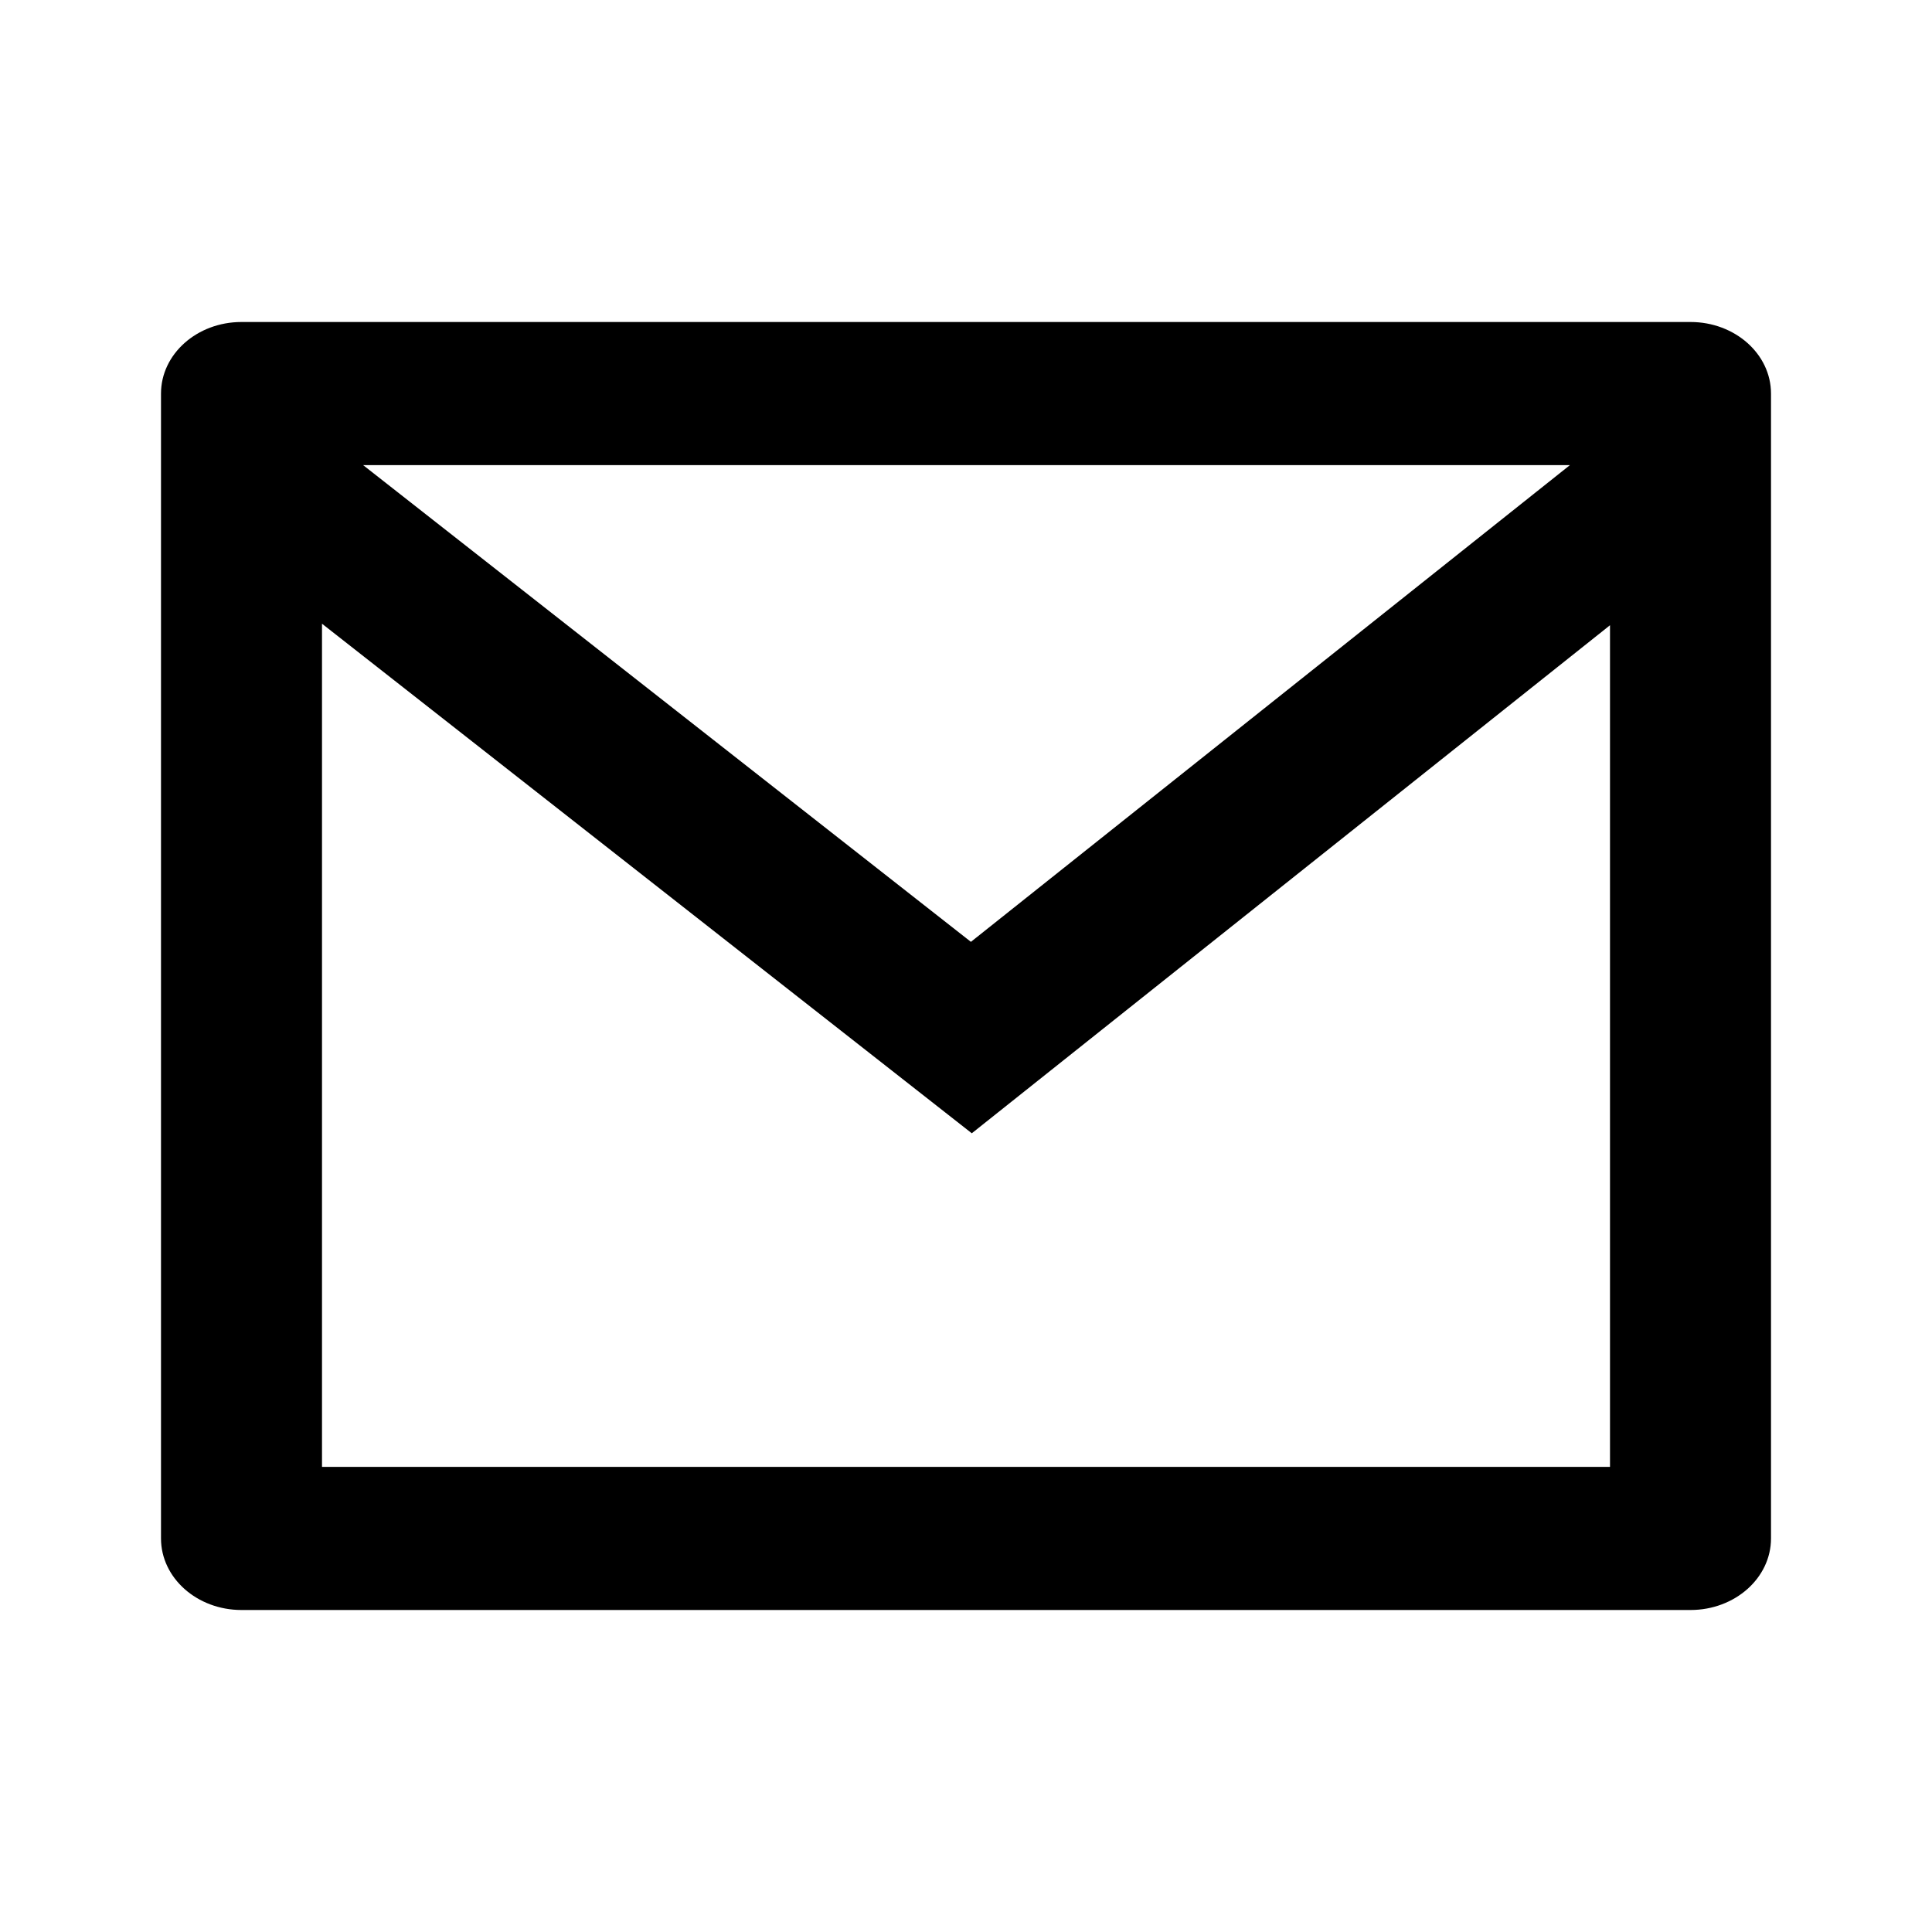
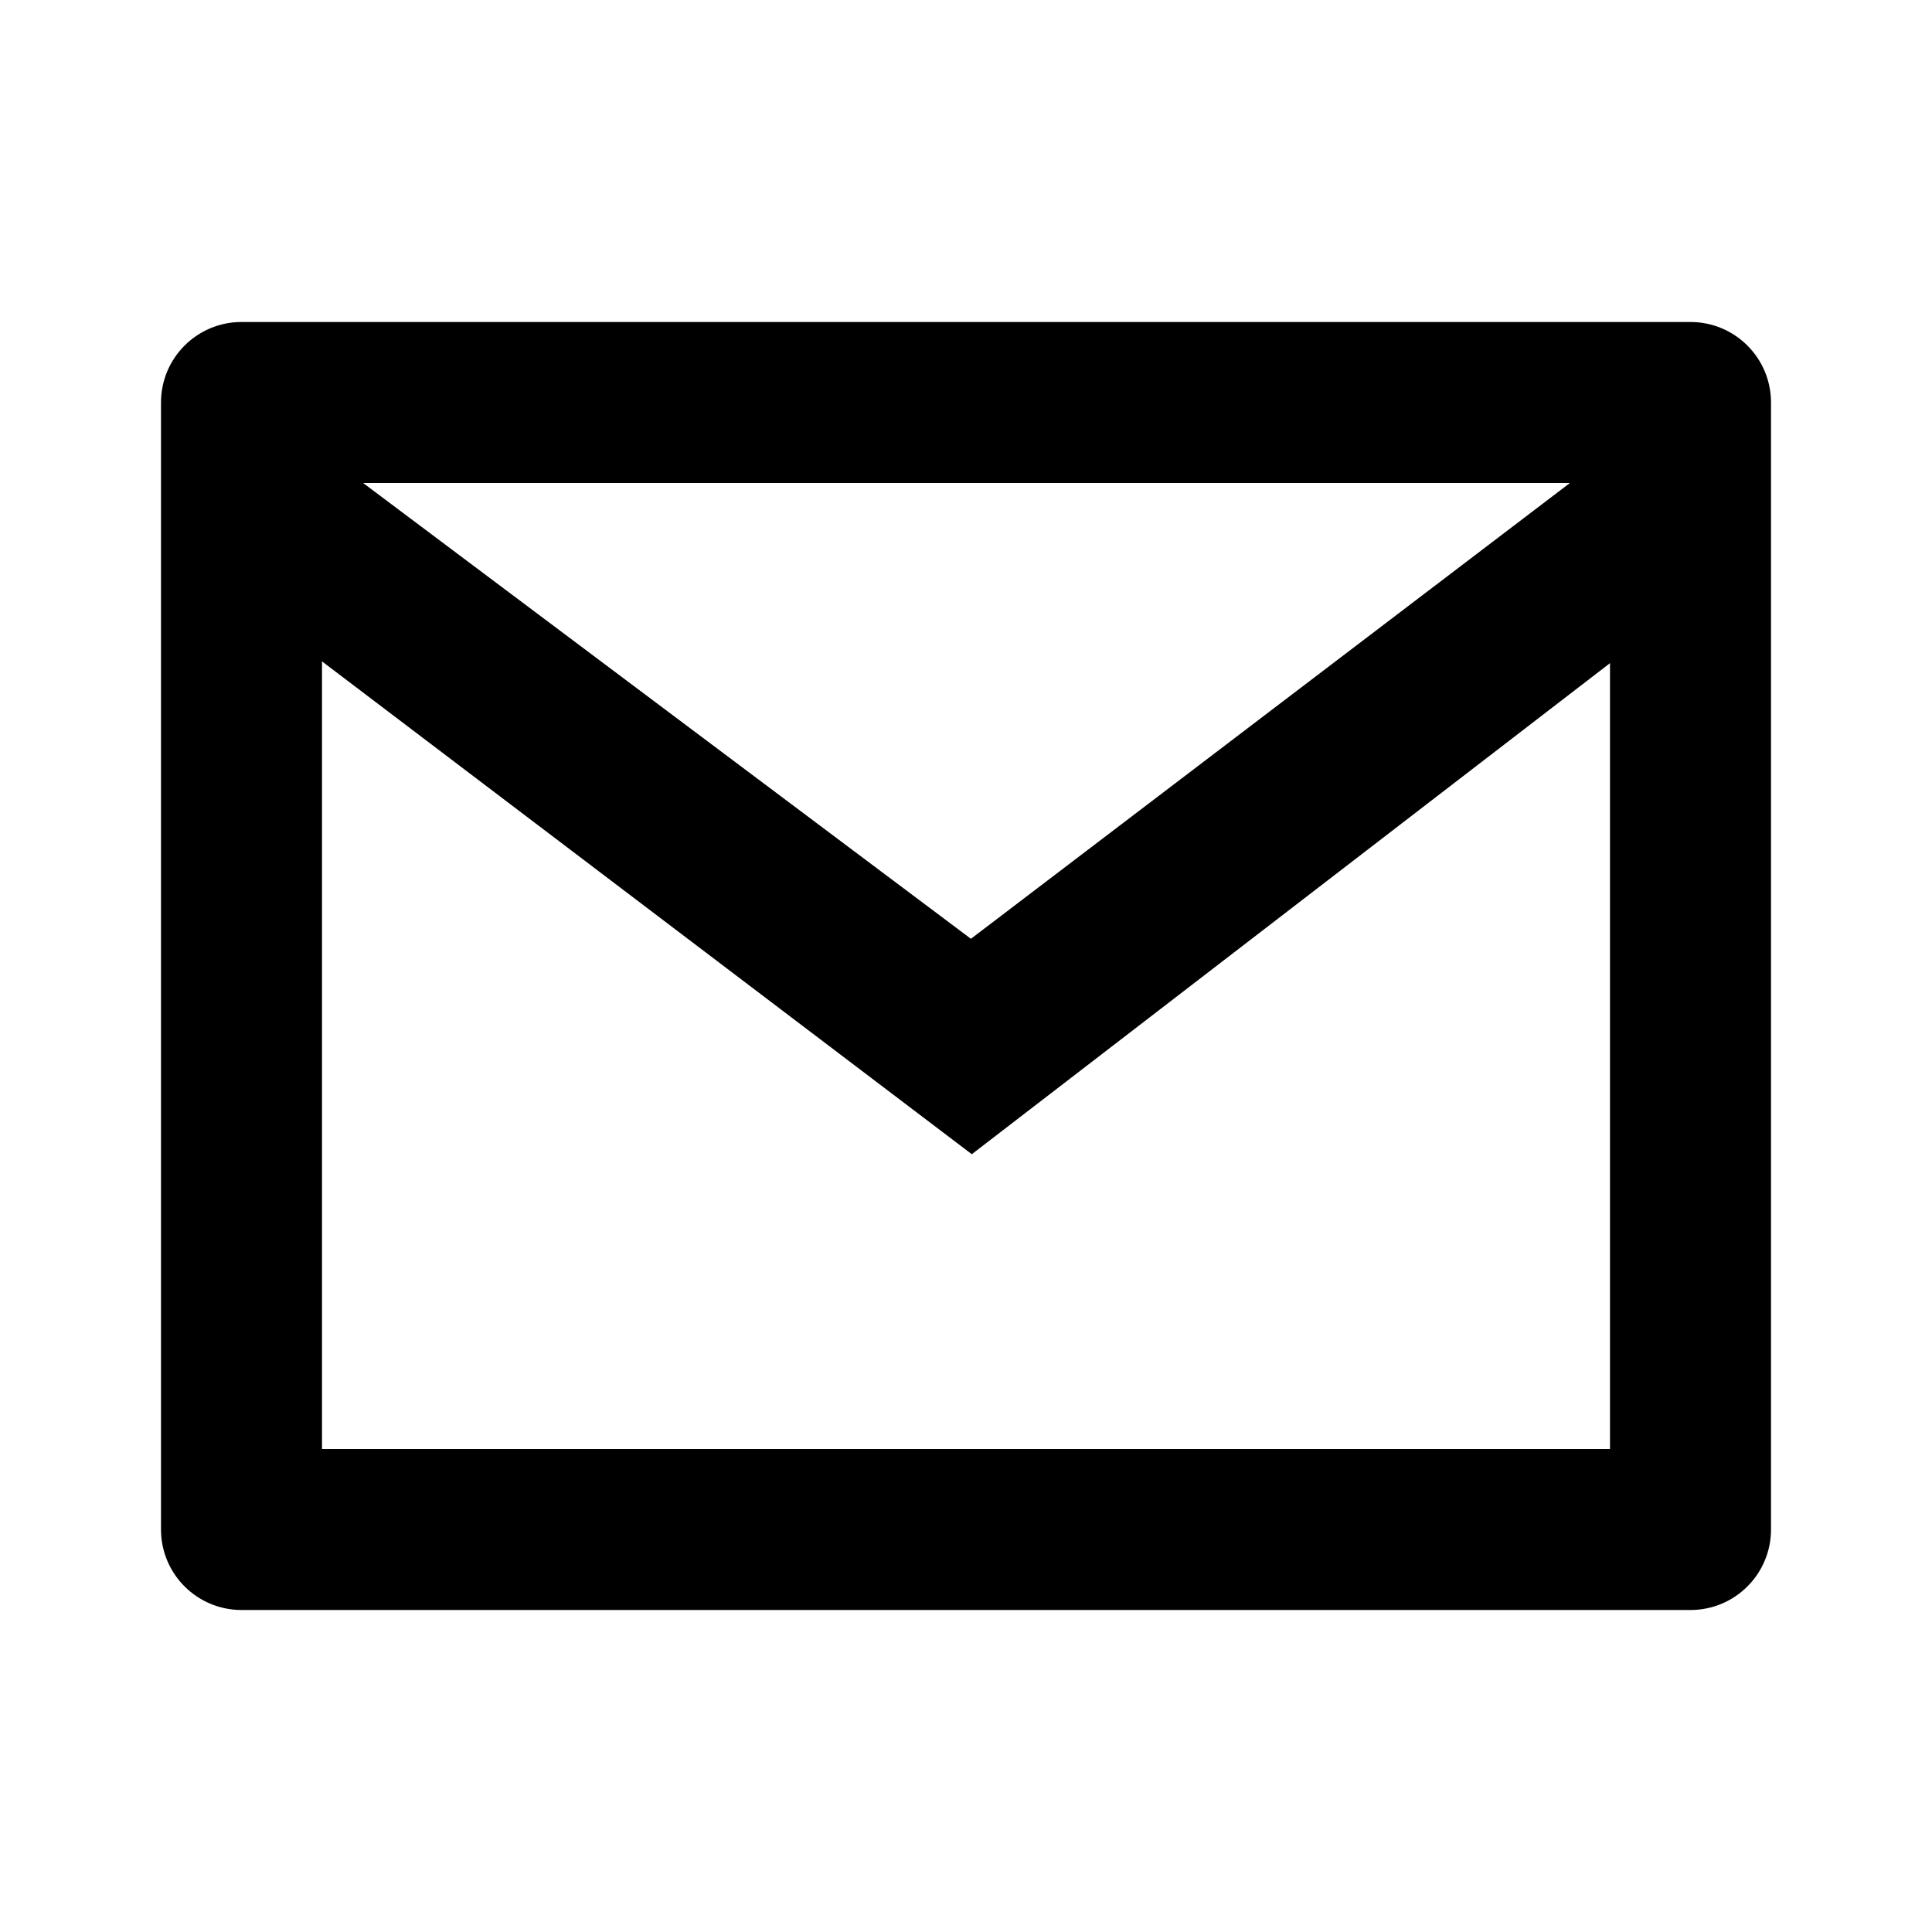
- <svg xmlns="http://www.w3.org/2000/svg" viewBox="0 0 24 24" width="24" height="24">
-   <path fill="none" d="M0 0h24v24H0z" />
-   <path d="M 3 4 L 21 4 C 21.552 4 22 4.398 22 4.889 L 22 19.111 C 22 19.602 21.552 20 21 20 L 3 20 C 2.448 20 2 19.602 2 19.111 L 2 4.889 C 2 4.398 2.448 4 3 4 Z M 20 7.767 L 12.072 14.078 L 4 7.748 L 4 18.222 L 20 18.222 L 20 7.767 Z M 4.511 5.778 L 12.061 11.7 L 19.502 5.778 L 4.511 5.778 Z" fill="#000" />
+ <svg xmlns="http://www.w3.org/2000/svg" viewBox="0 0 24 24">
+   <path d="M3 4h18a1 1 0 0 1 1 1v14a1 1 0 0 1-1 1H3a1 1 0 0 1-1-1V5a1 1 0 0 1 1-1zm17 4.238-7.928 6.1L4 8.216V18h16ZM4.511 6l7.55 5.662L19.502 6Z" />
</svg>
